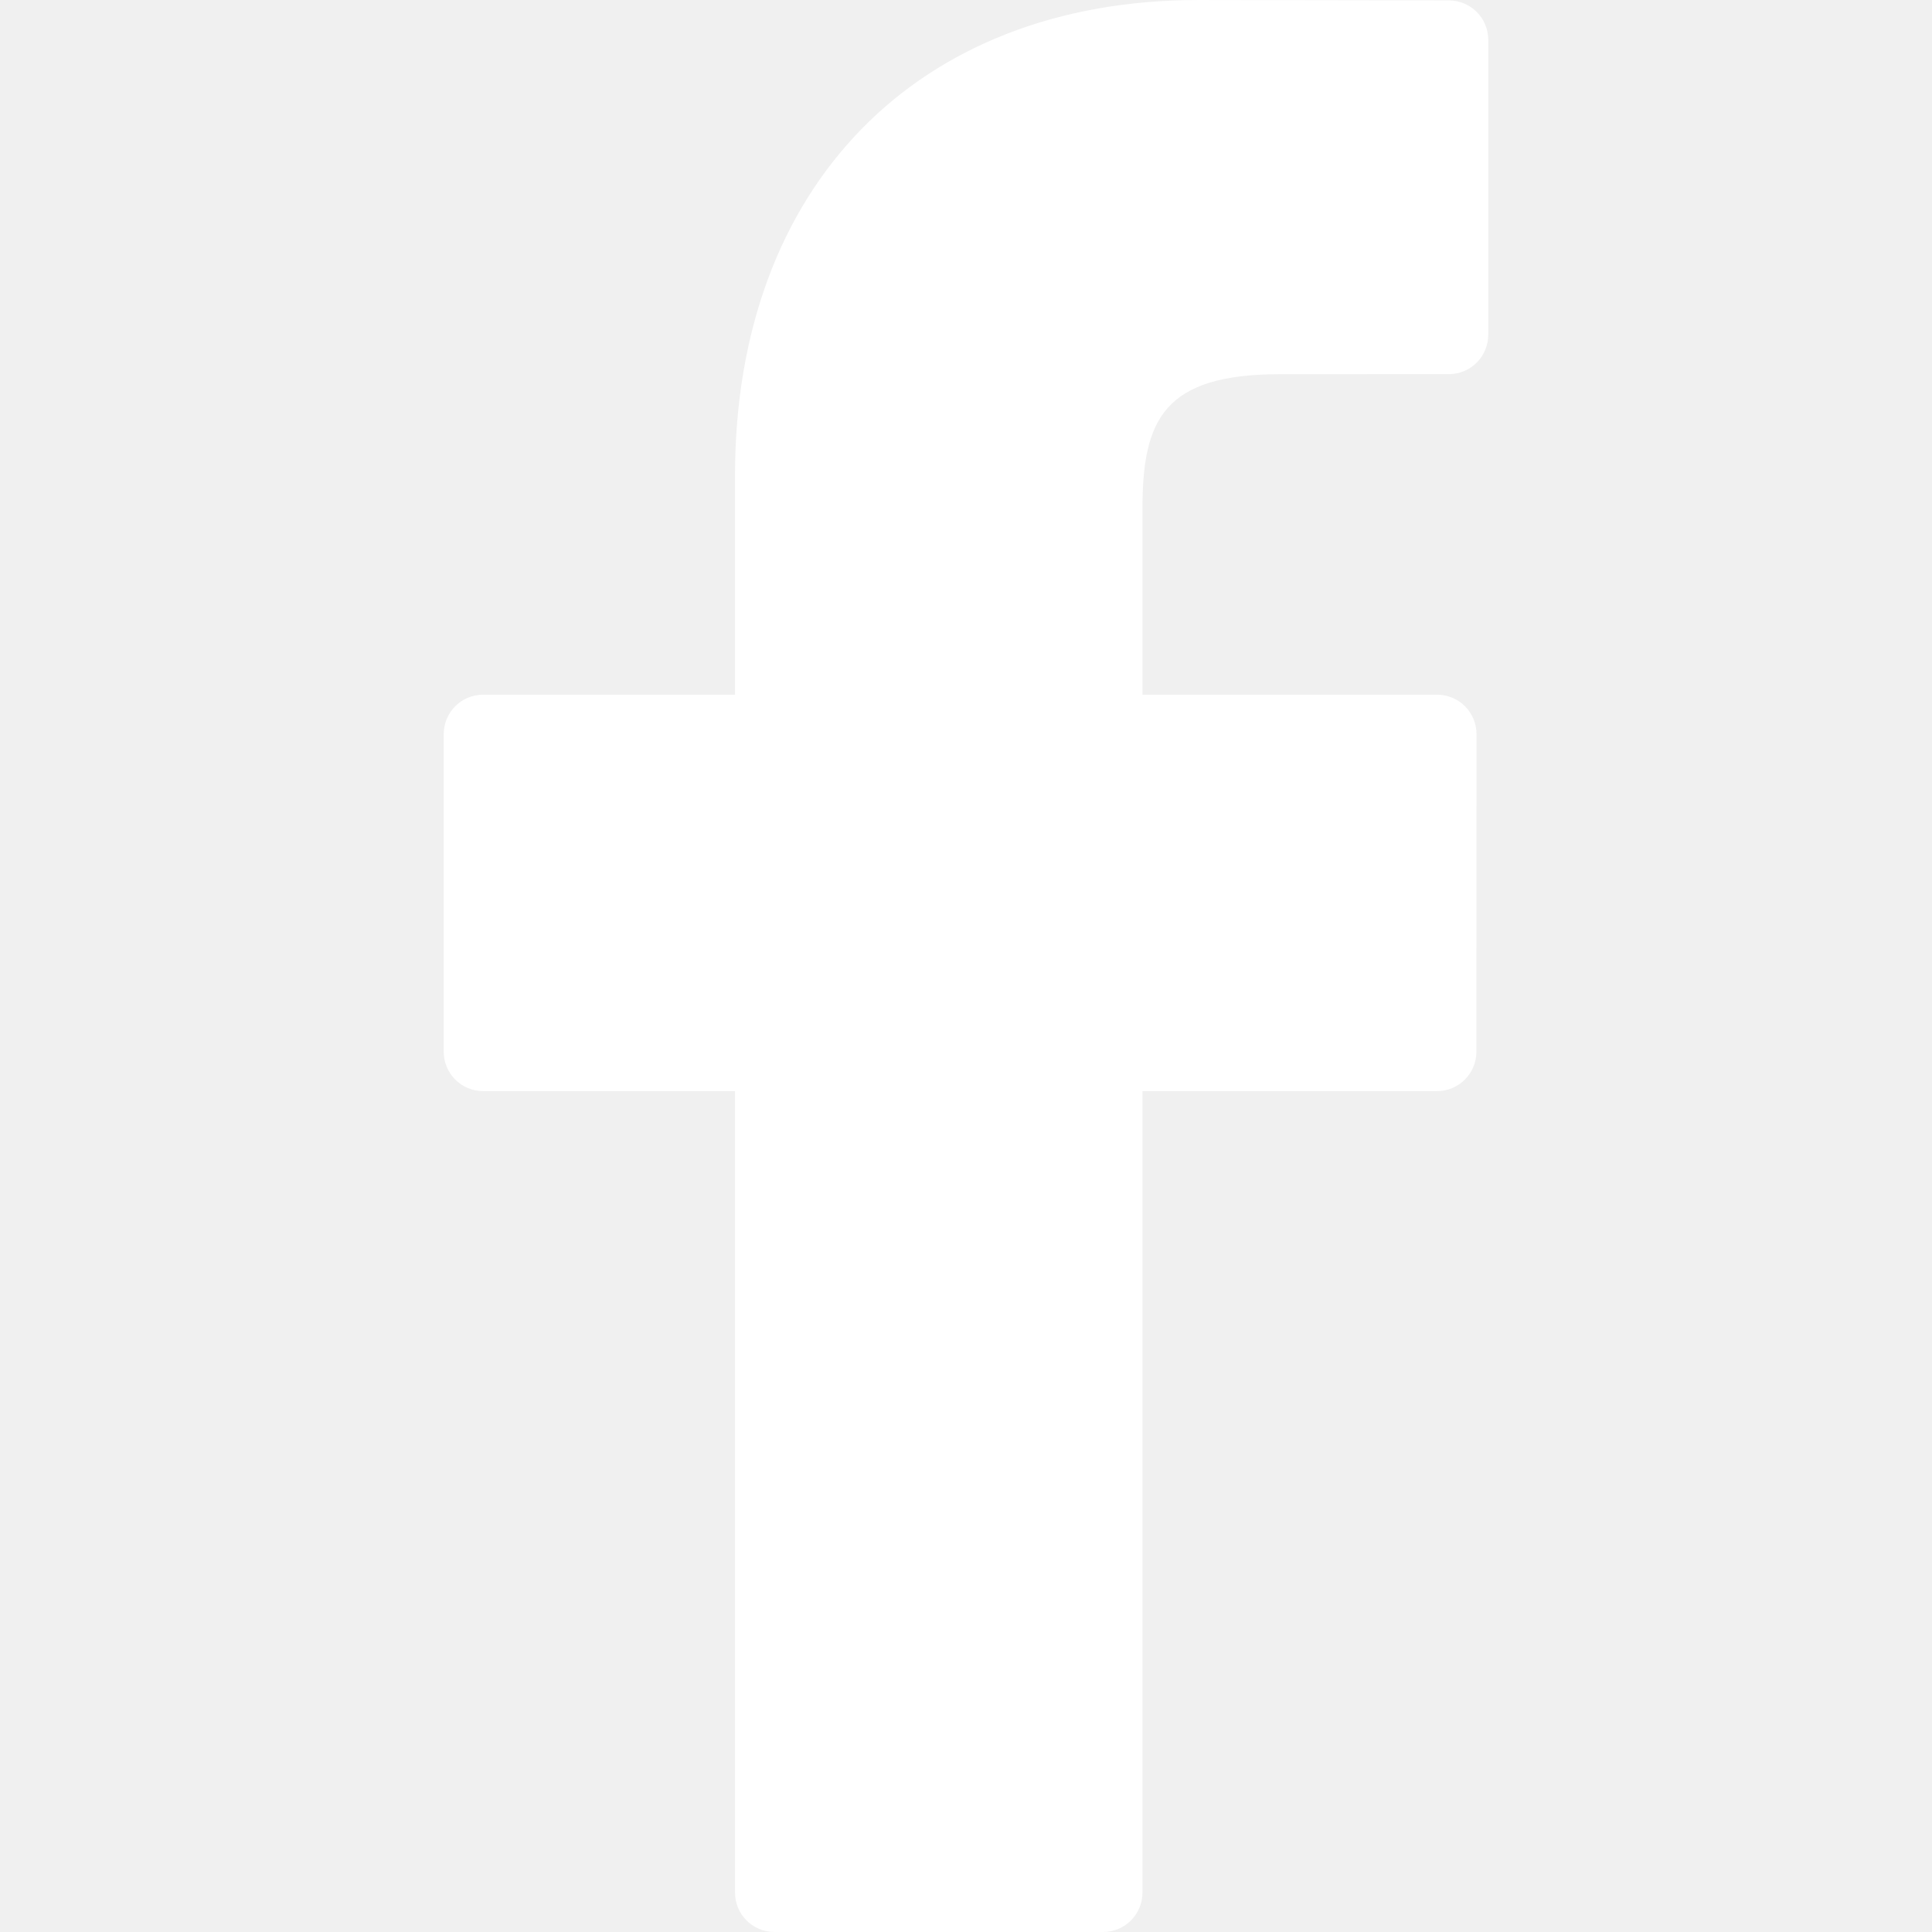
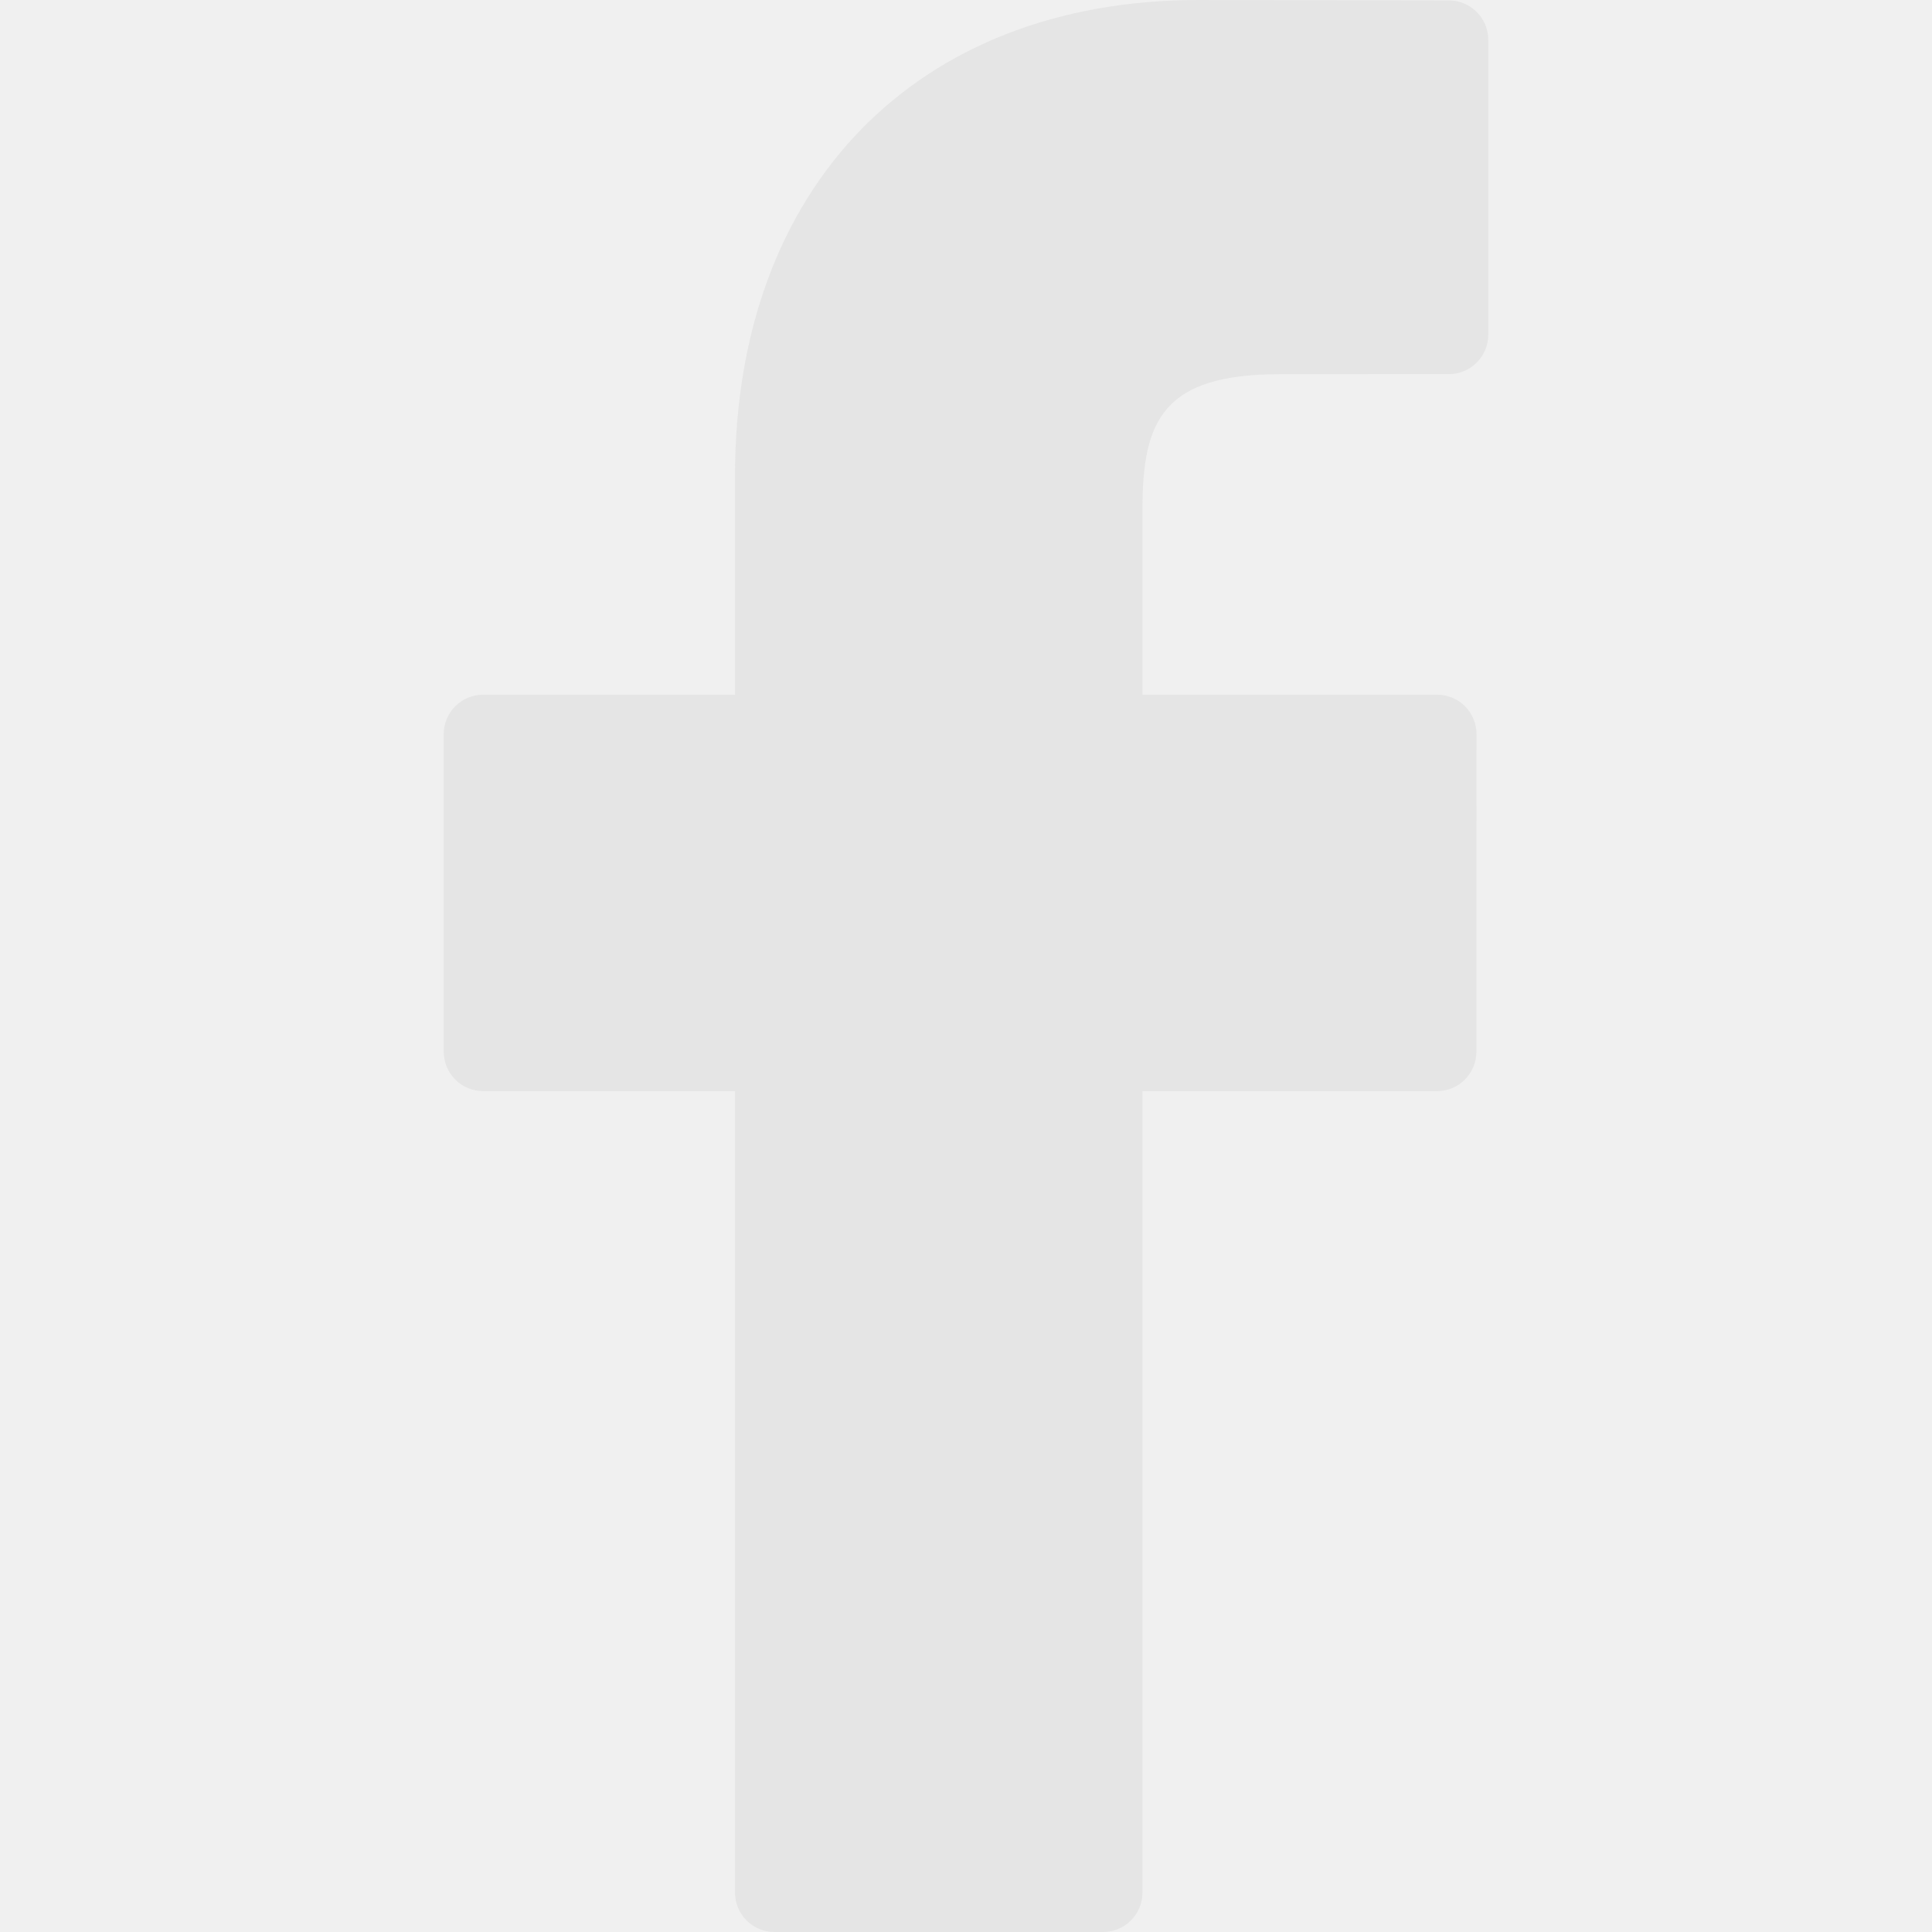
- <svg xmlns="http://www.w3.org/2000/svg" version="1.1" id="Capa_1" x="0px" y="0px" width="512px" height="512px" viewBox="0 0 96.124 96.123" style="enable-background:new 0 0 96.124 96.123;" xml:space="preserve">
+ <svg xmlns="http://www.w3.org/2000/svg" version="1.1" id="Capa_1" x="0px" y="0px" width="20px" height="20px" viewBox="0 0 96.124 96.123" style="enable-background:new 0 0 96.124 96.123;" xml:space="preserve">
  <g>
-     <path d="M72.089,0.02L59.624,0C45.62,0,36.57,9.285,36.57,23.656v10.907H24.037c-1.083,0-1.96,0.878-1.96,1.961v15.803   c0,1.083,0.878,1.96,1.96,1.96h12.533v39.876c0,1.083,0.877,1.96,1.96,1.96h16.352c1.083,0,1.96-0.878,1.96-1.96V54.287h14.654   c1.083,0,1.96-0.877,1.96-1.96l0.006-15.803c0-0.52-0.207-1.018-0.574-1.386c-0.367-0.368-0.867-0.575-1.387-0.575H56.842v-9.246   c0-4.444,1.059-6.7,6.848-6.7l8.397-0.003c1.082,0,1.959-0.878,1.959-1.96V1.98C74.046,0.899,73.17,0.022,72.089,0.02z" fill="#FFFFFF" />
+     <path d="M72.089,0.02L59.624,0C45.62,0,36.57,9.285,36.57,23.656v10.907H24.037c-1.083,0-1.96,0.878-1.96,1.961v15.803   c0,1.083,0.878,1.96,1.96,1.96h12.533v39.876c0,1.083,0.877,1.96,1.96,1.96h16.352c1.083,0,1.96-0.878,1.96-1.96V54.287h14.654   c1.083,0,1.96-0.877,1.96-1.96l0.006-15.803c0-0.52-0.207-1.018-0.574-1.386c-0.367-0.368-0.867-0.575-1.387-0.575H56.842v-9.246   c0-4.444,1.059-6.7,6.848-6.7l8.397-0.003c1.082,0,1.959-0.878,1.959-1.96V1.98C74.046,0.899,73.17,0.022,72.089,0.02z" fill="#E5E5E5" />
  </g>
  <g>
</g>
  <g>
</g>
  <g>
</g>
  <g>
</g>
  <g>
</g>
  <g>
</g>
  <g>
</g>
  <g>
</g>
  <g>
</g>
  <g>
</g>
  <g>
</g>
  <g>
</g>
  <g>
</g>
  <g>
</g>
  <g>
</g>
</svg>
